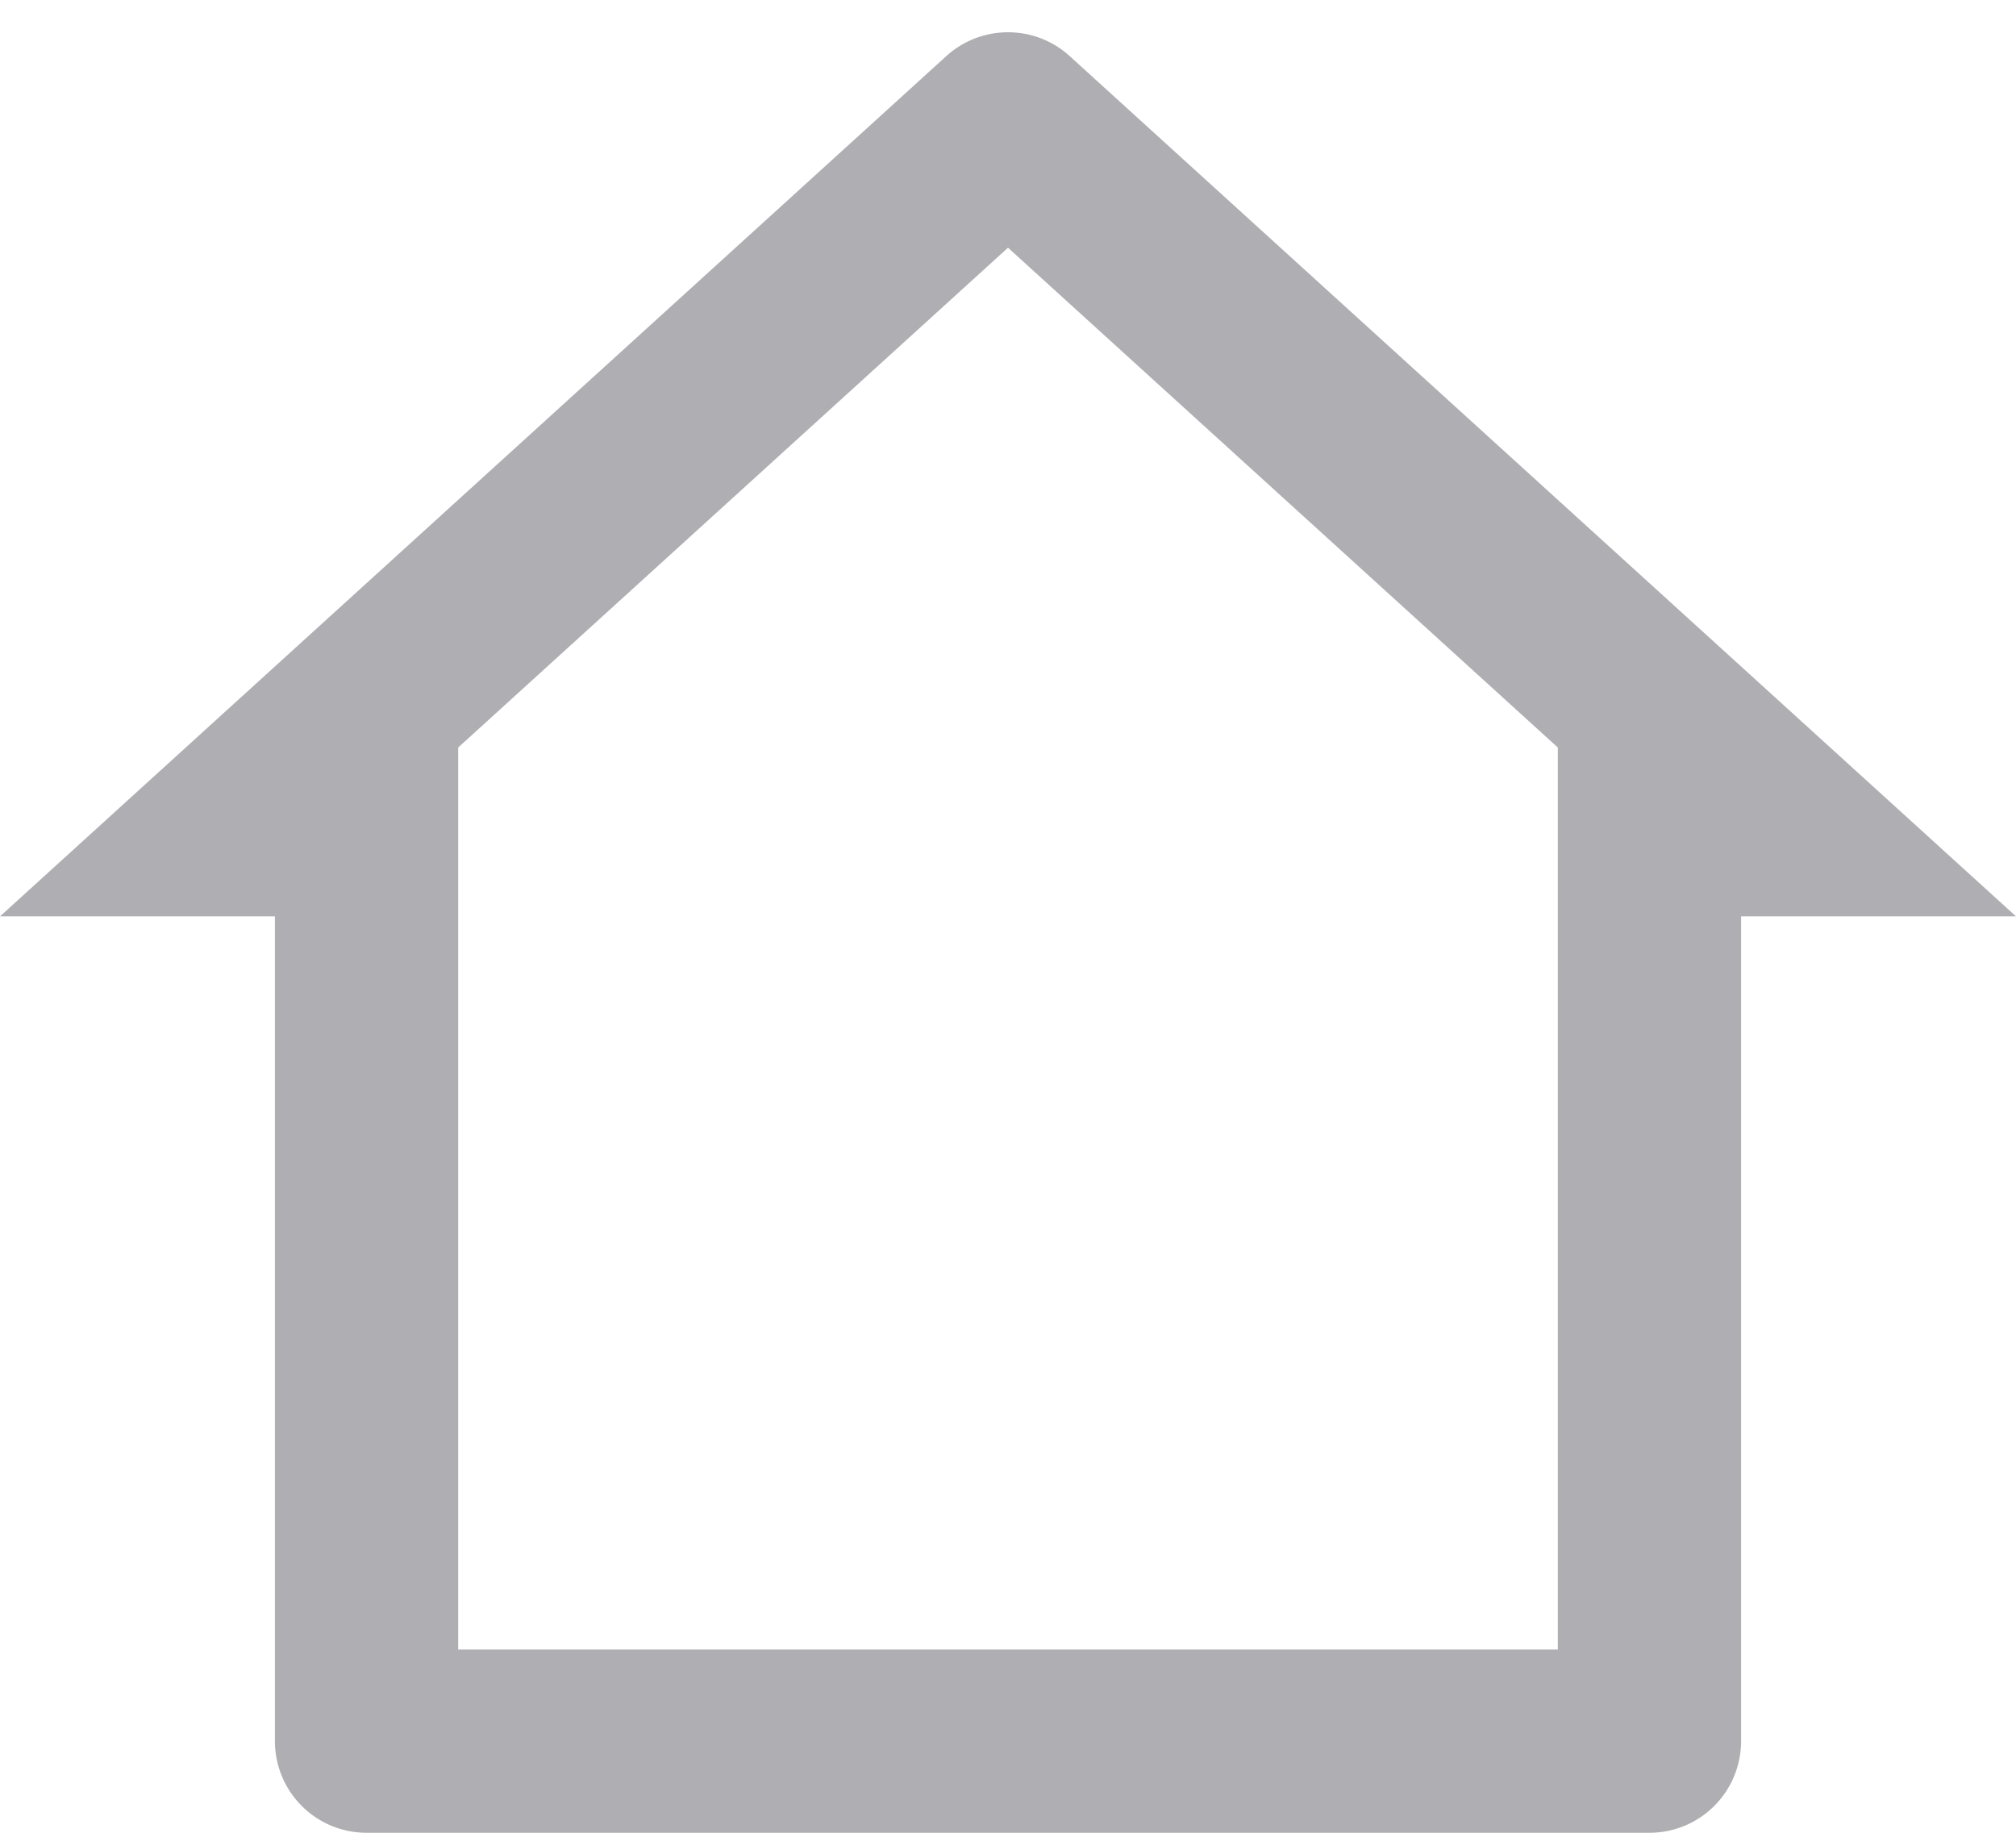
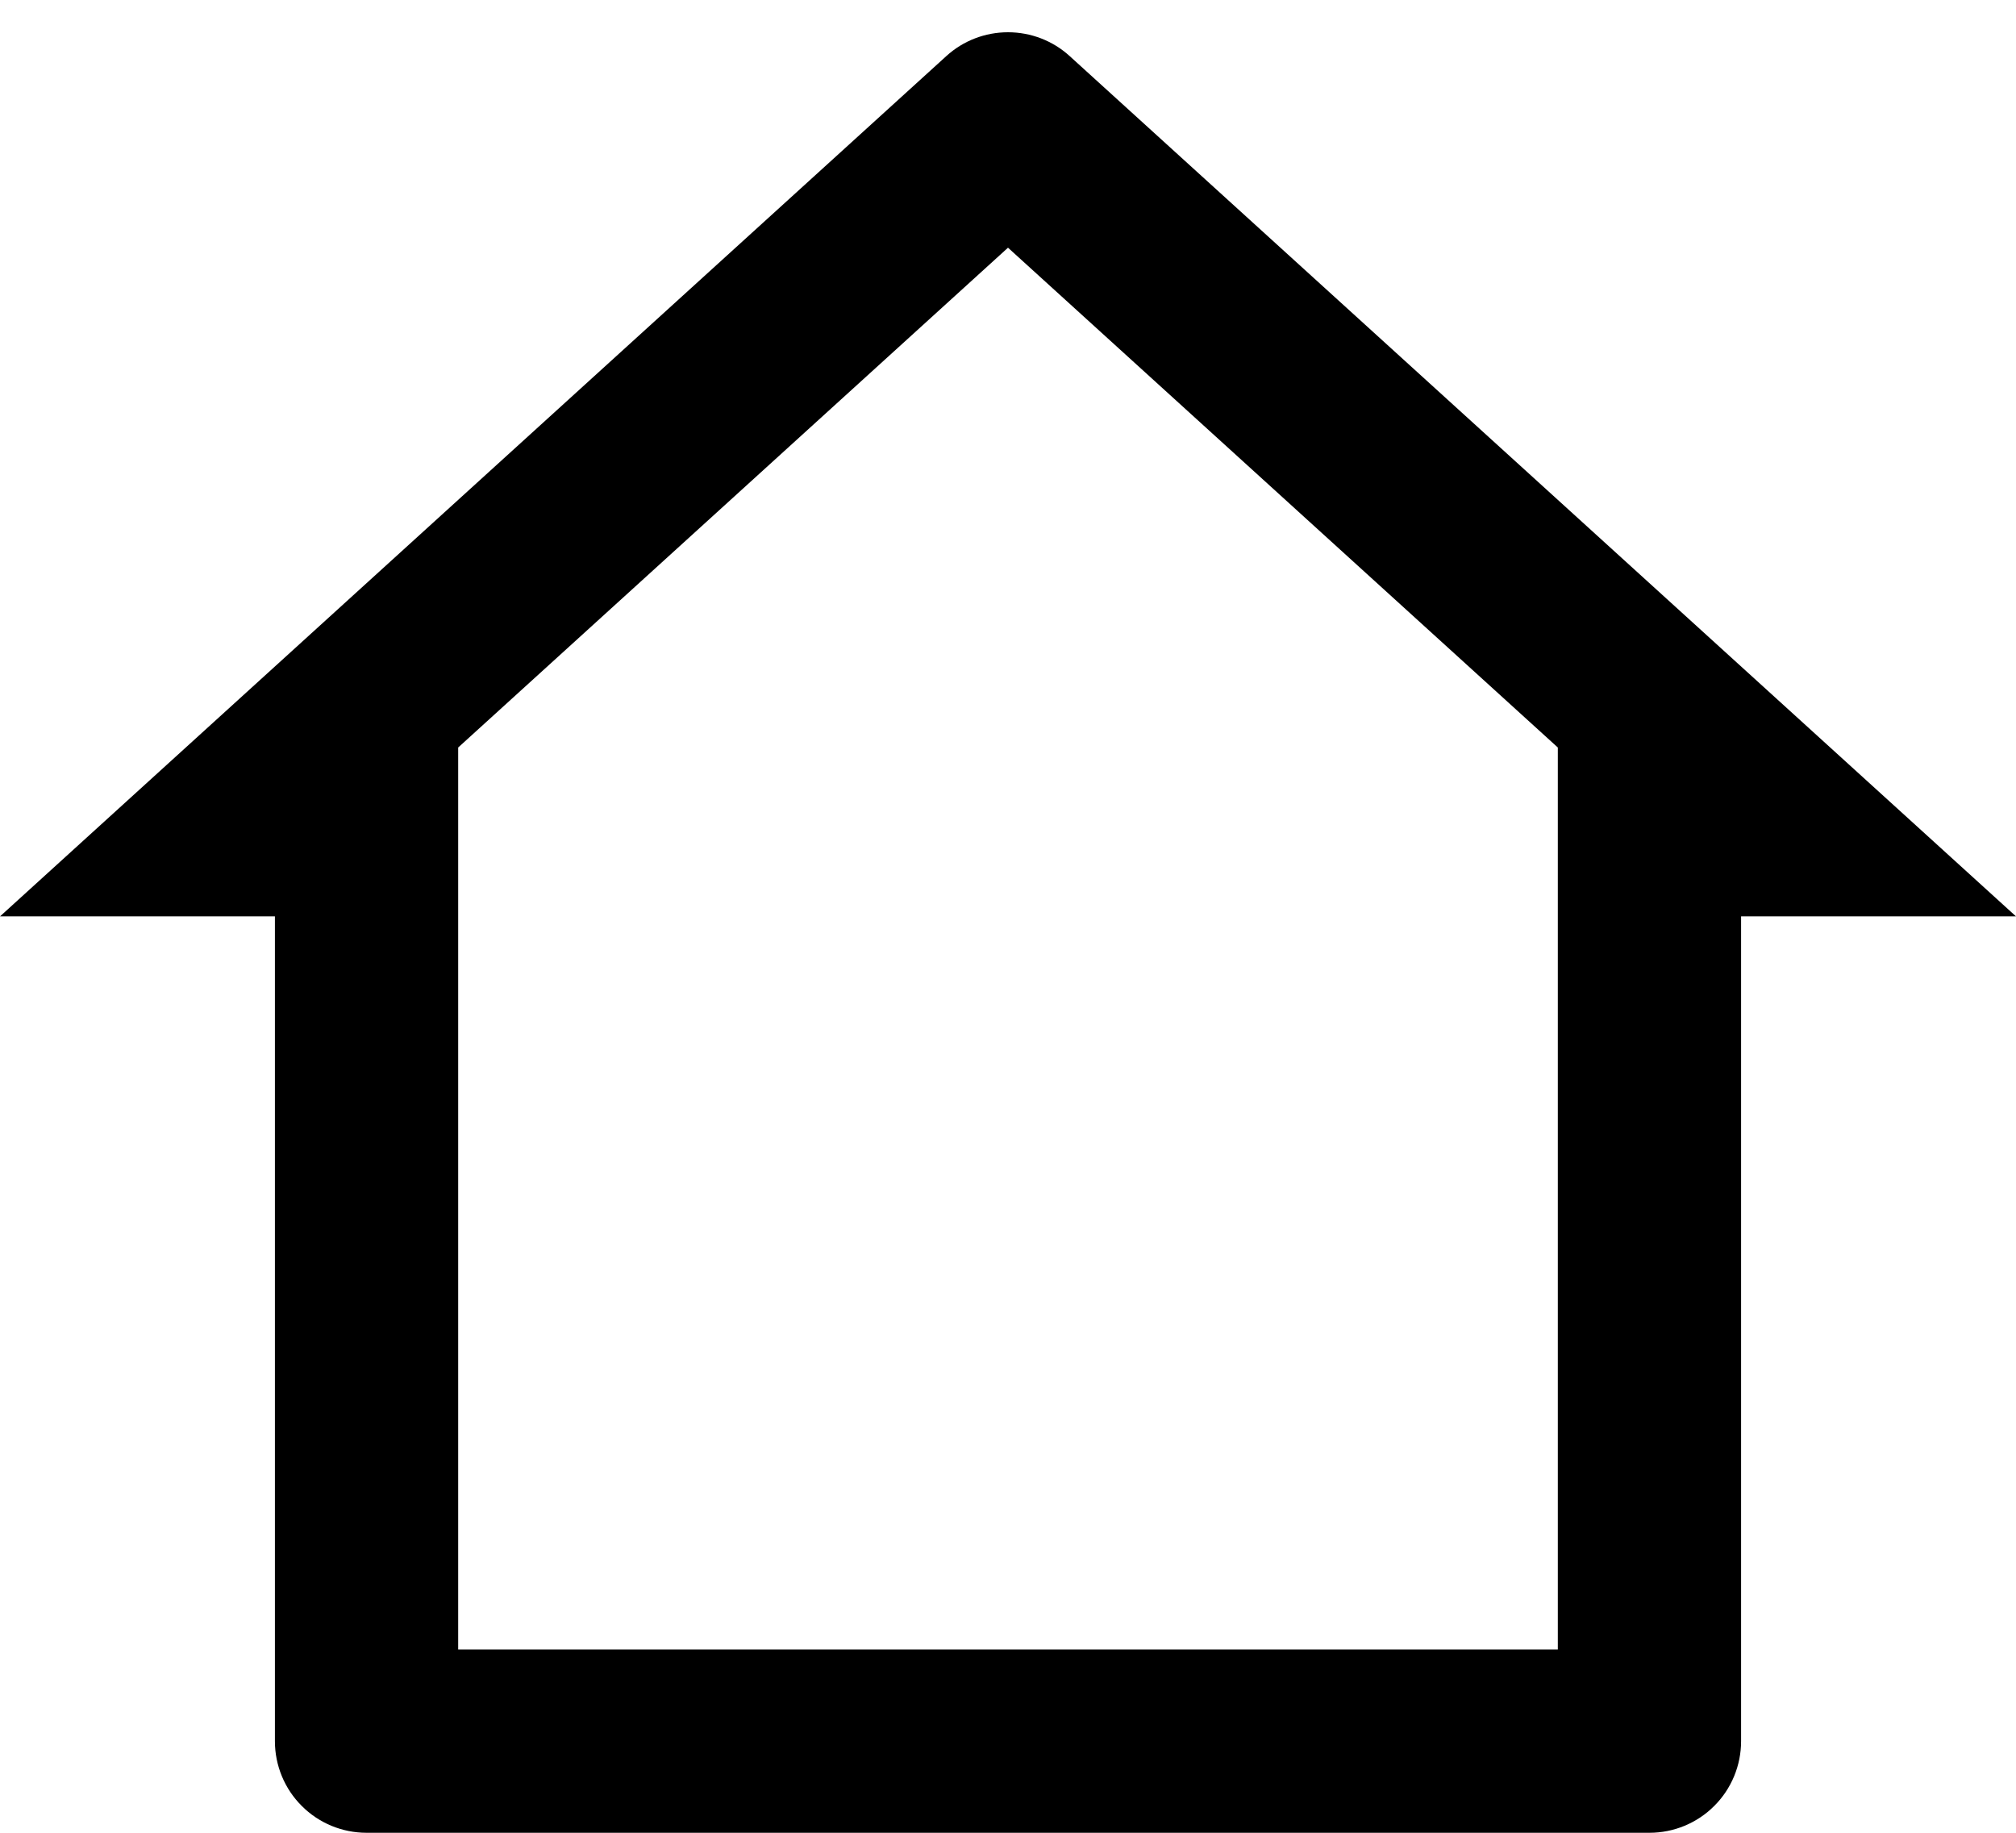
- <svg xmlns="http://www.w3.org/2000/svg" width="22" height="20" viewBox="0 0 22 20" fill="none">
-   <path d="M18 20H4C3.735 20 3.48 19.895 3.293 19.707C3.105 19.52 3 19.265 3 19V10H0L10.327 0.612C10.511 0.444 10.751 0.352 11 0.352C11.249 0.352 11.489 0.444 11.673 0.612L22 10H19V19C19 19.265 18.895 19.52 18.707 19.707C18.52 19.895 18.265 20 18 20ZM5 18H17V8.157L11 2.703L5 8.157V18Z" fill="#AEAEB3" />
+ <svg xmlns="http://www.w3.org/2000/svg" width="22" height="20" viewBox="0 0 22 20">
+   <path d="M18 20H4C3.735 20 3.48 19.895 3.293 19.707C3.105 19.52 3 19.265 3 19V10H0L10.327 0.612C10.511 0.444 10.751 0.352 11 0.352C11.249 0.352 11.489 0.444 11.673 0.612L22 10H19V19C19 19.265 18.895 19.52 18.707 19.707C18.52 19.895 18.265 20 18 20ZM5 18H17V8.157L11 2.703L5 8.157V18Z" />
</svg>
